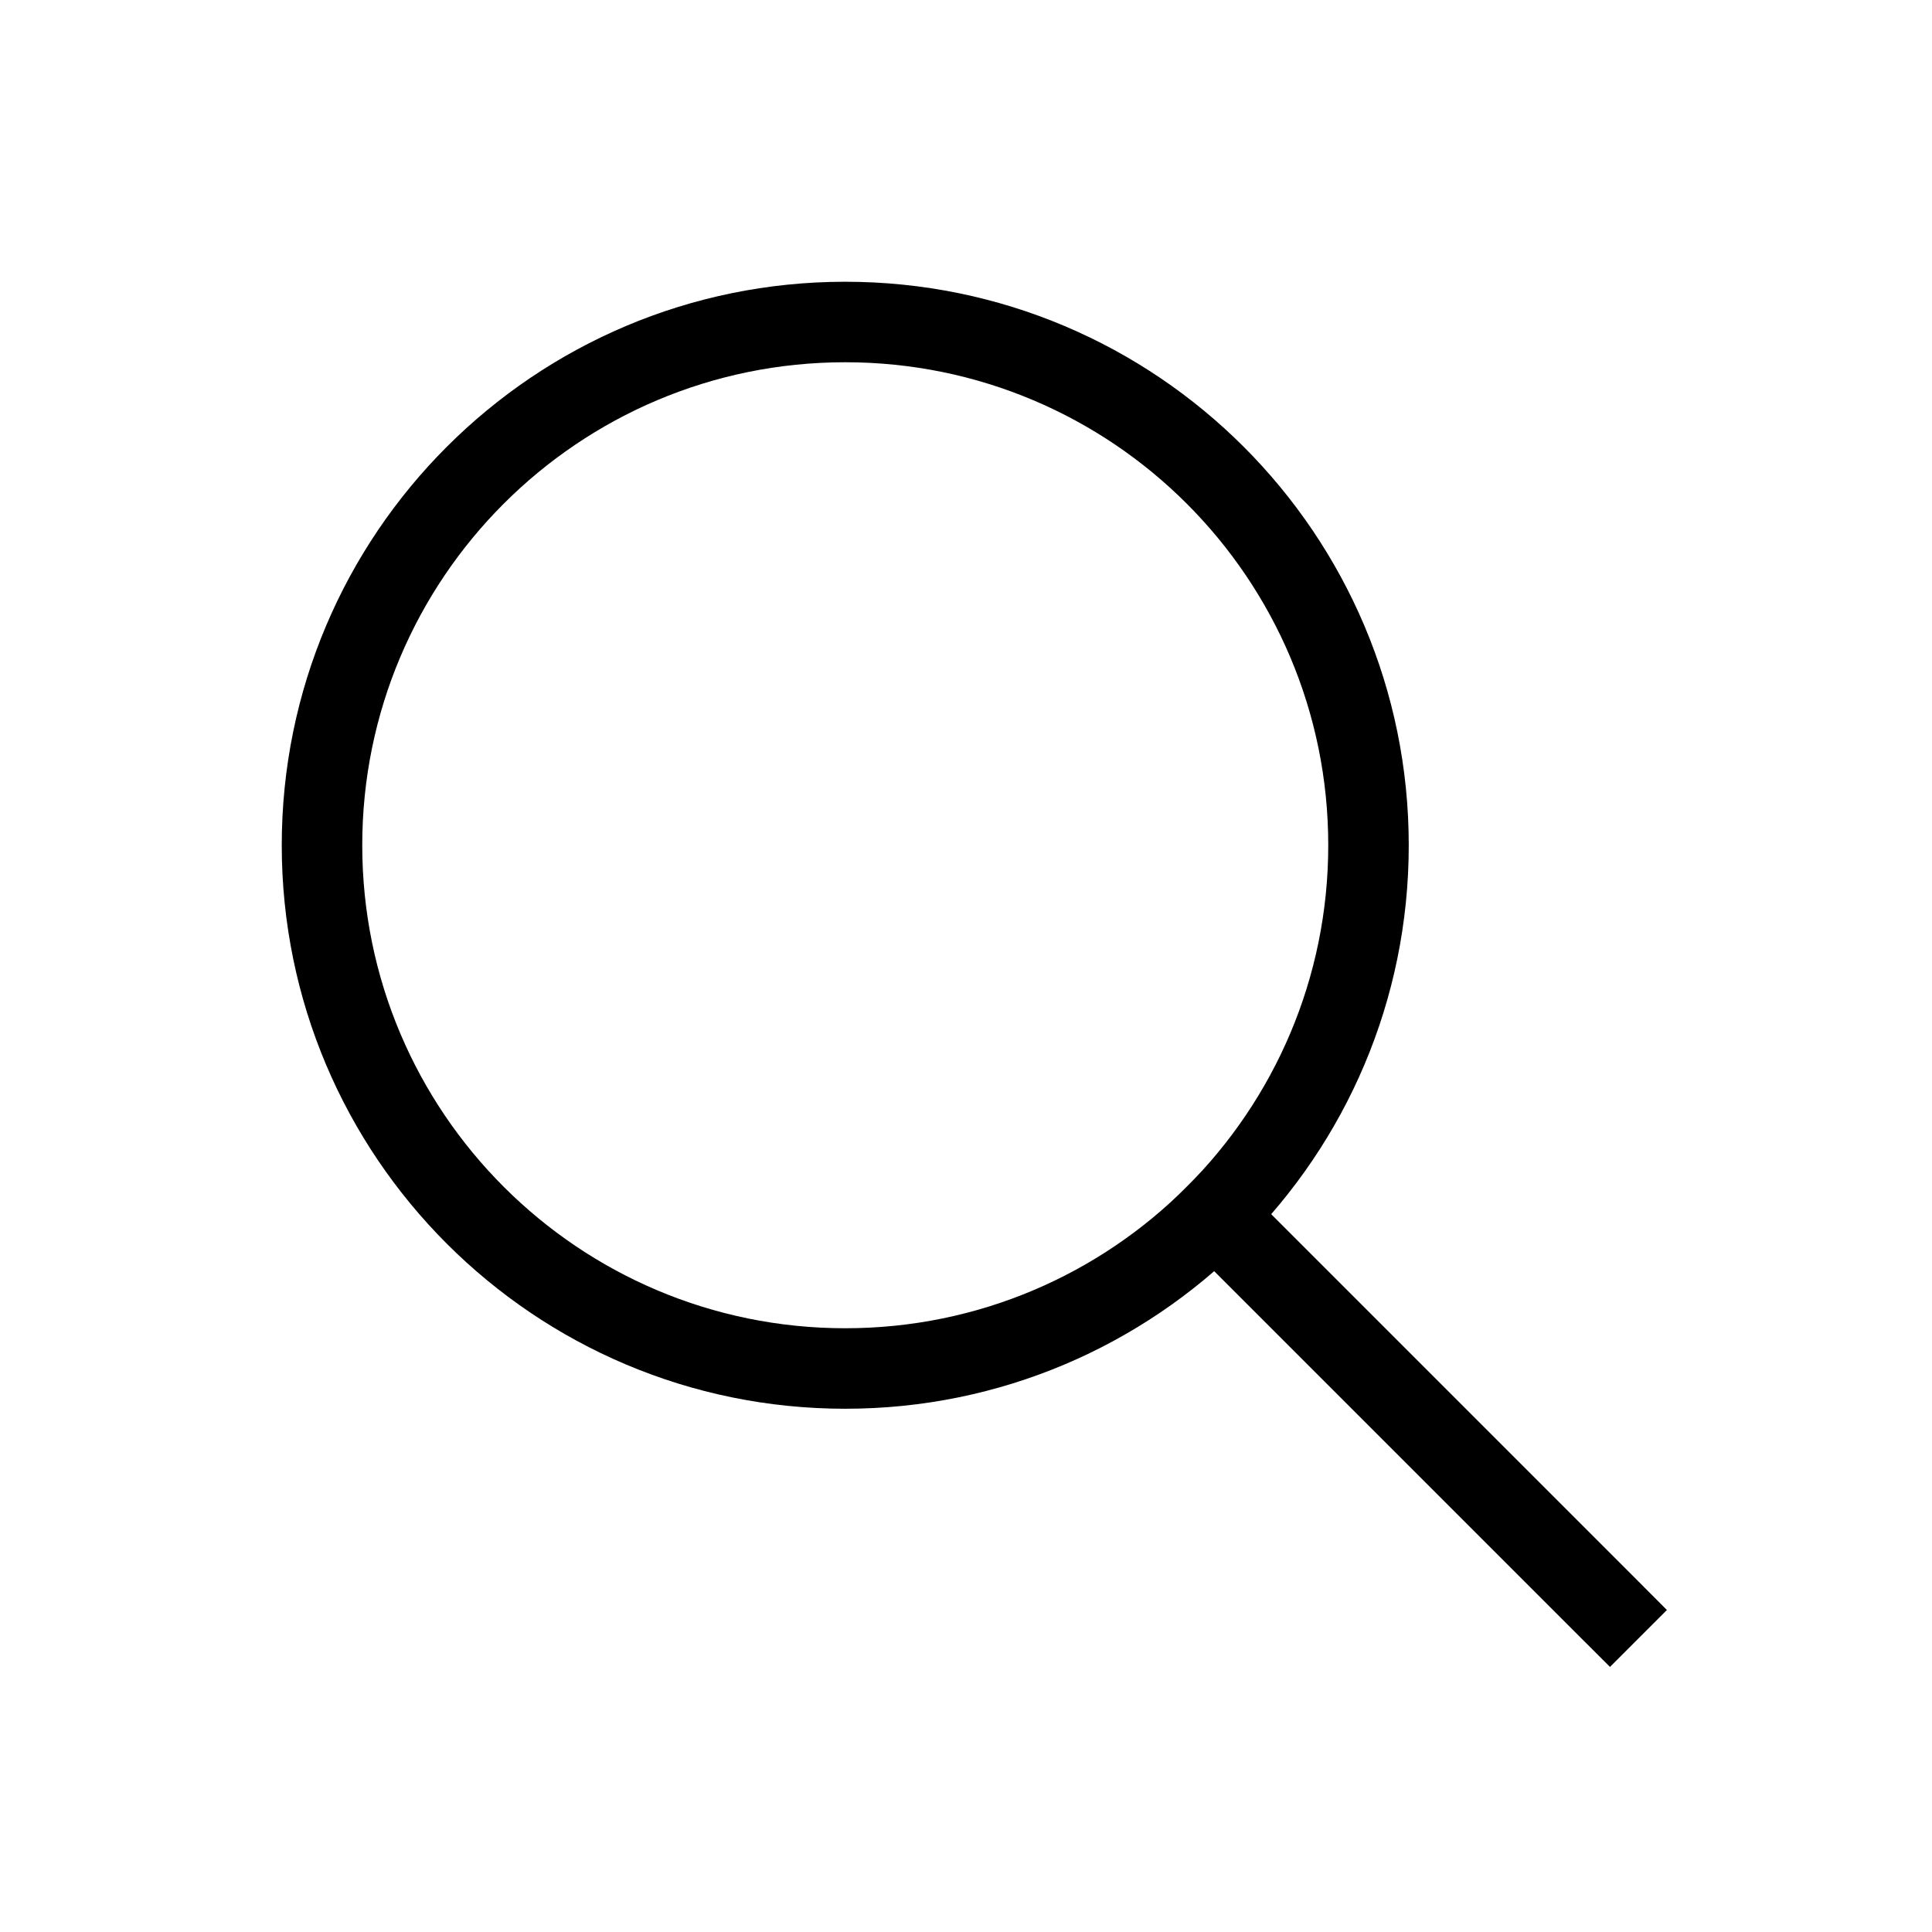
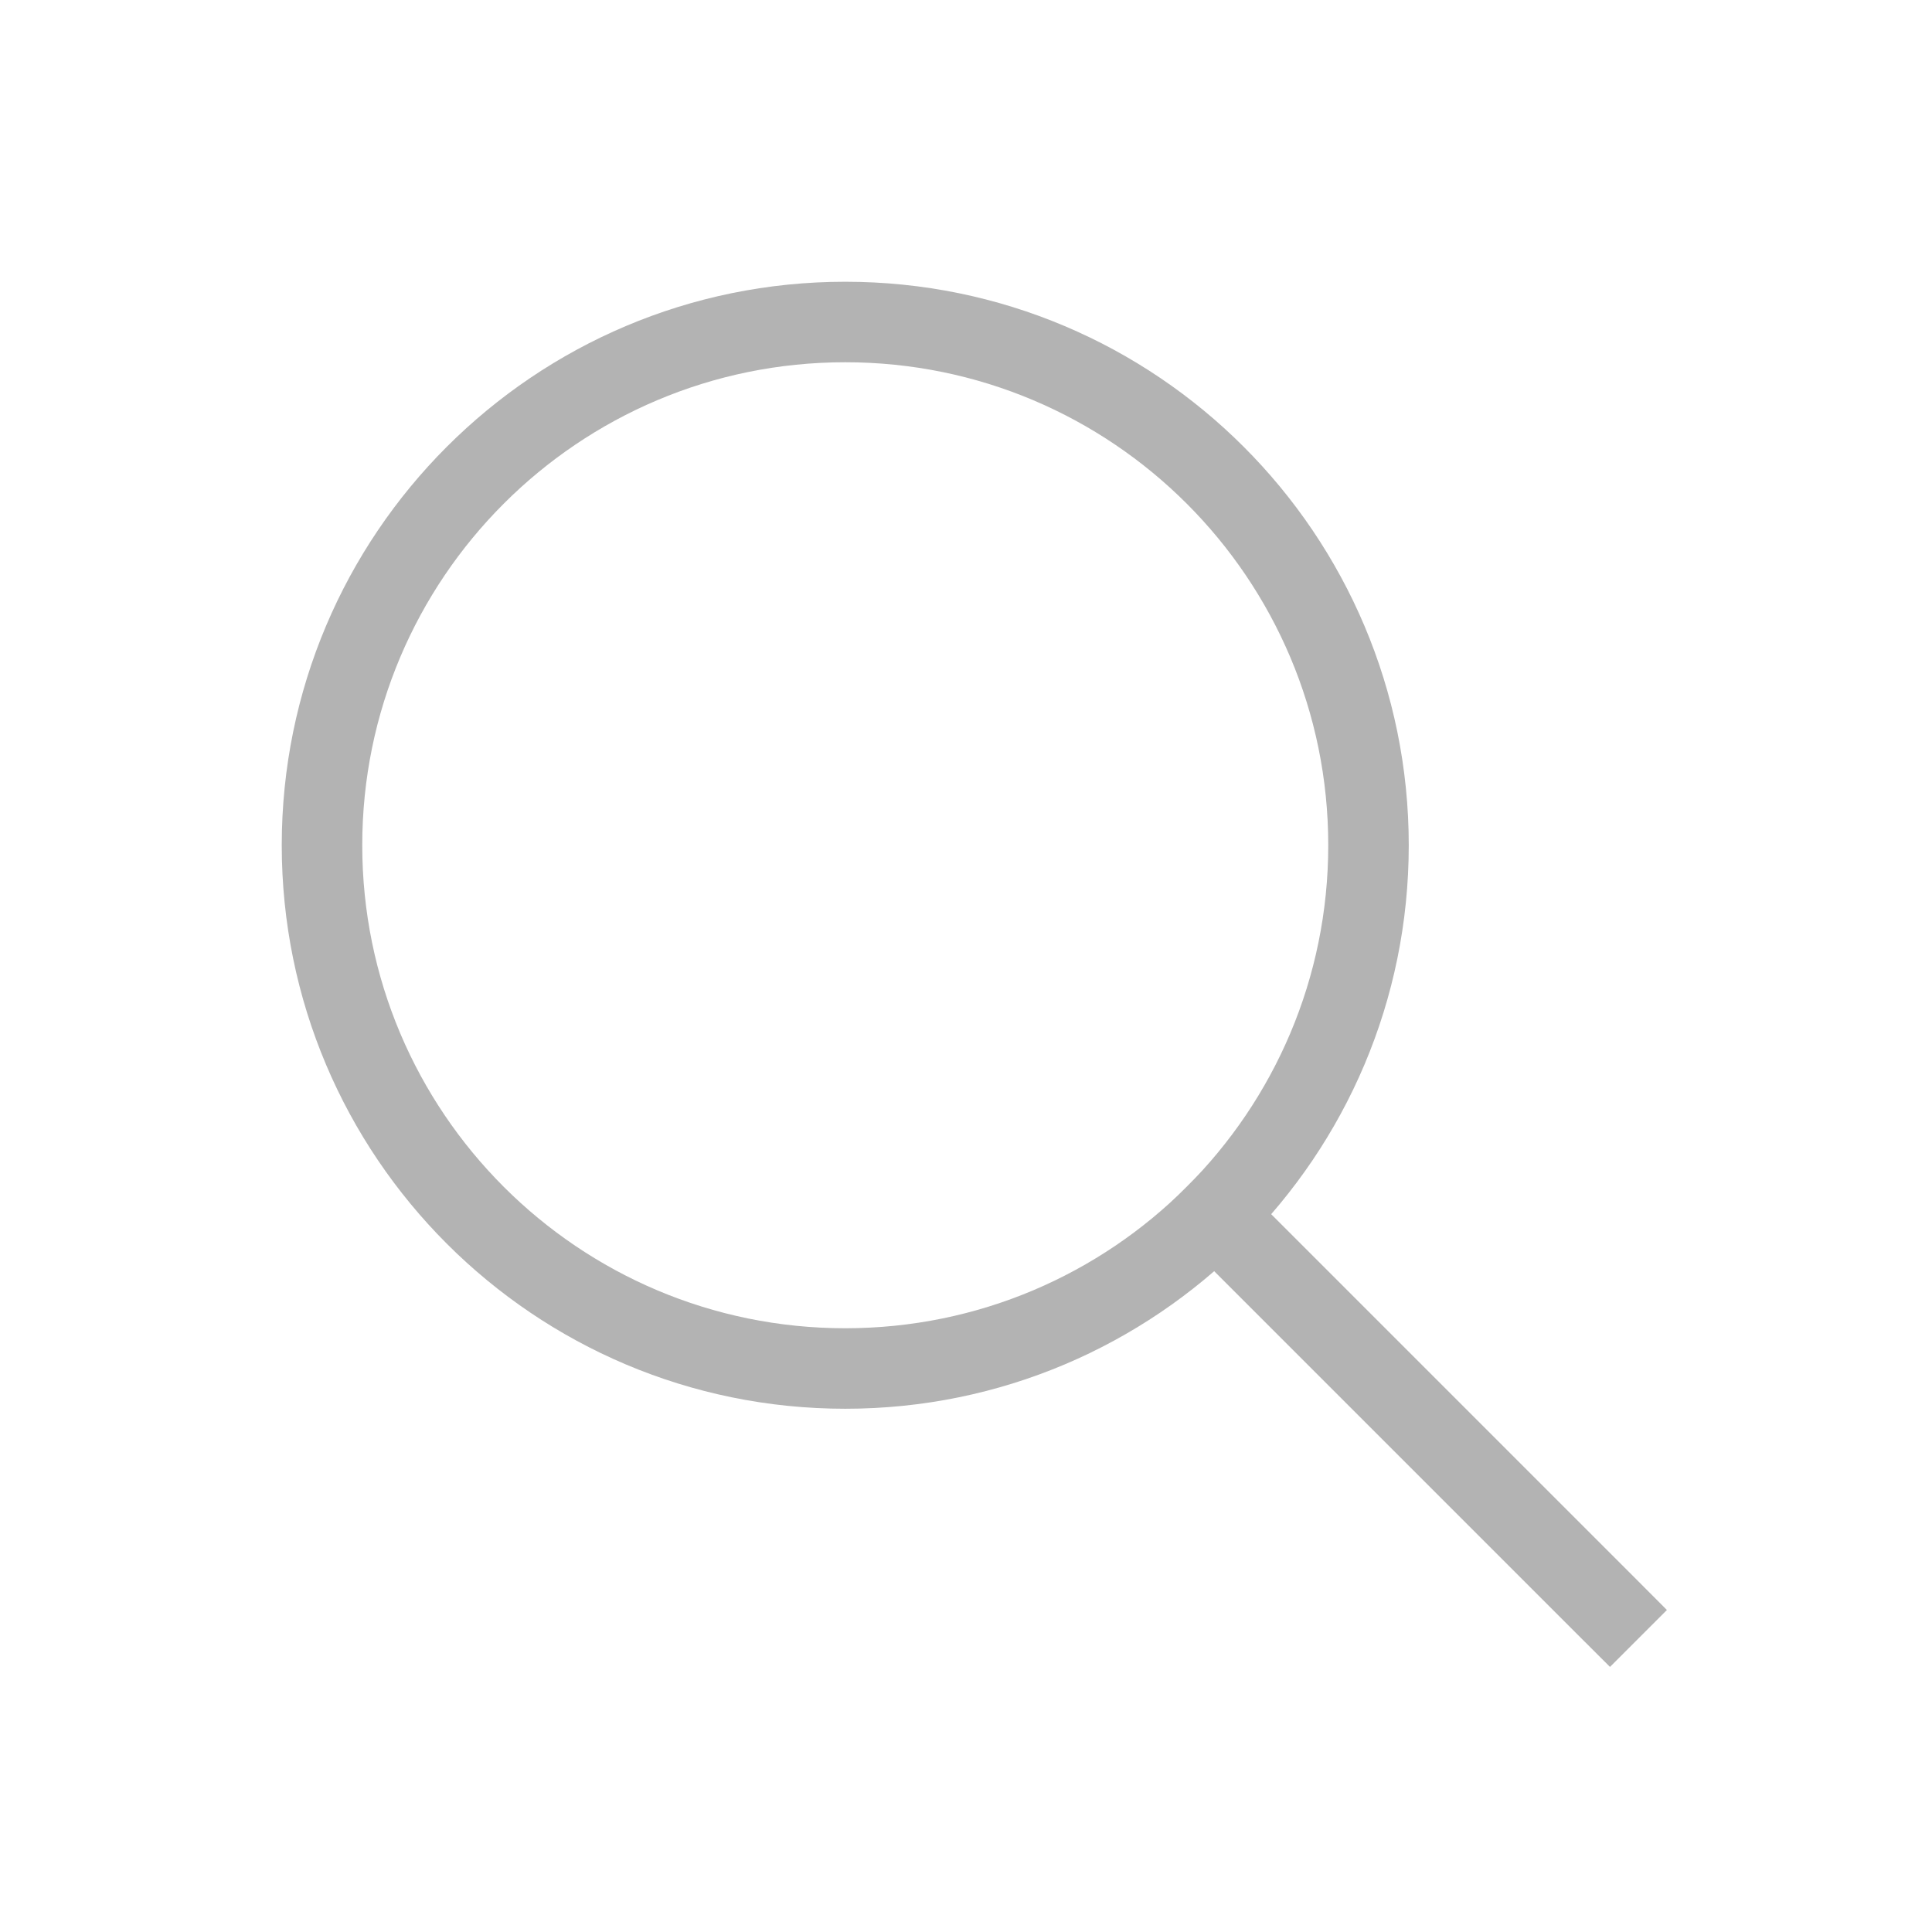
<svg xmlns="http://www.w3.org/2000/svg" width="24px" height="24px" viewBox="0 0 24 24" version="1.1">
  <defs />
  <g id="assets-svg-ready-1px" stroke="none" stroke-width="1" fill="none" fill-rule="evenodd">
-     <g id="search" fill="#000000">
+     <g id="search" fill="#b3b3b3">
      <g id="Page-1" transform="translate(3, 3)">
        <polygon id="Stroke-1" points="11.742 12.45 16.646 17.354 17 17.707 17.707 17 17.354 16.646 12.45 11.742 12.096 11.389 11.389 12.096" />
        <path d="M13.5,7.5 C13.5,10.814 10.814,13.5 7.5,13.5 C4.186,13.5 1.5,10.814 1.5,7.5 C1.5,4.186 4.186,1.5 7.5,1.5 C10.814,1.5 13.5,4.186 13.5,7.5 L13.5,7.5 Z M14.5,7.5 C14.5,3.634 11.366,0.5 7.5,0.5 C3.634,0.5 0.5,3.634 0.5,7.5 C0.5,11.366 3.634,14.5 7.5,14.5 C11.366,14.5 14.5,11.366 14.5,7.5 L14.5,7.5 Z" id="Stroke-3" />
      </g>
    </g>
  </g>
</svg>
